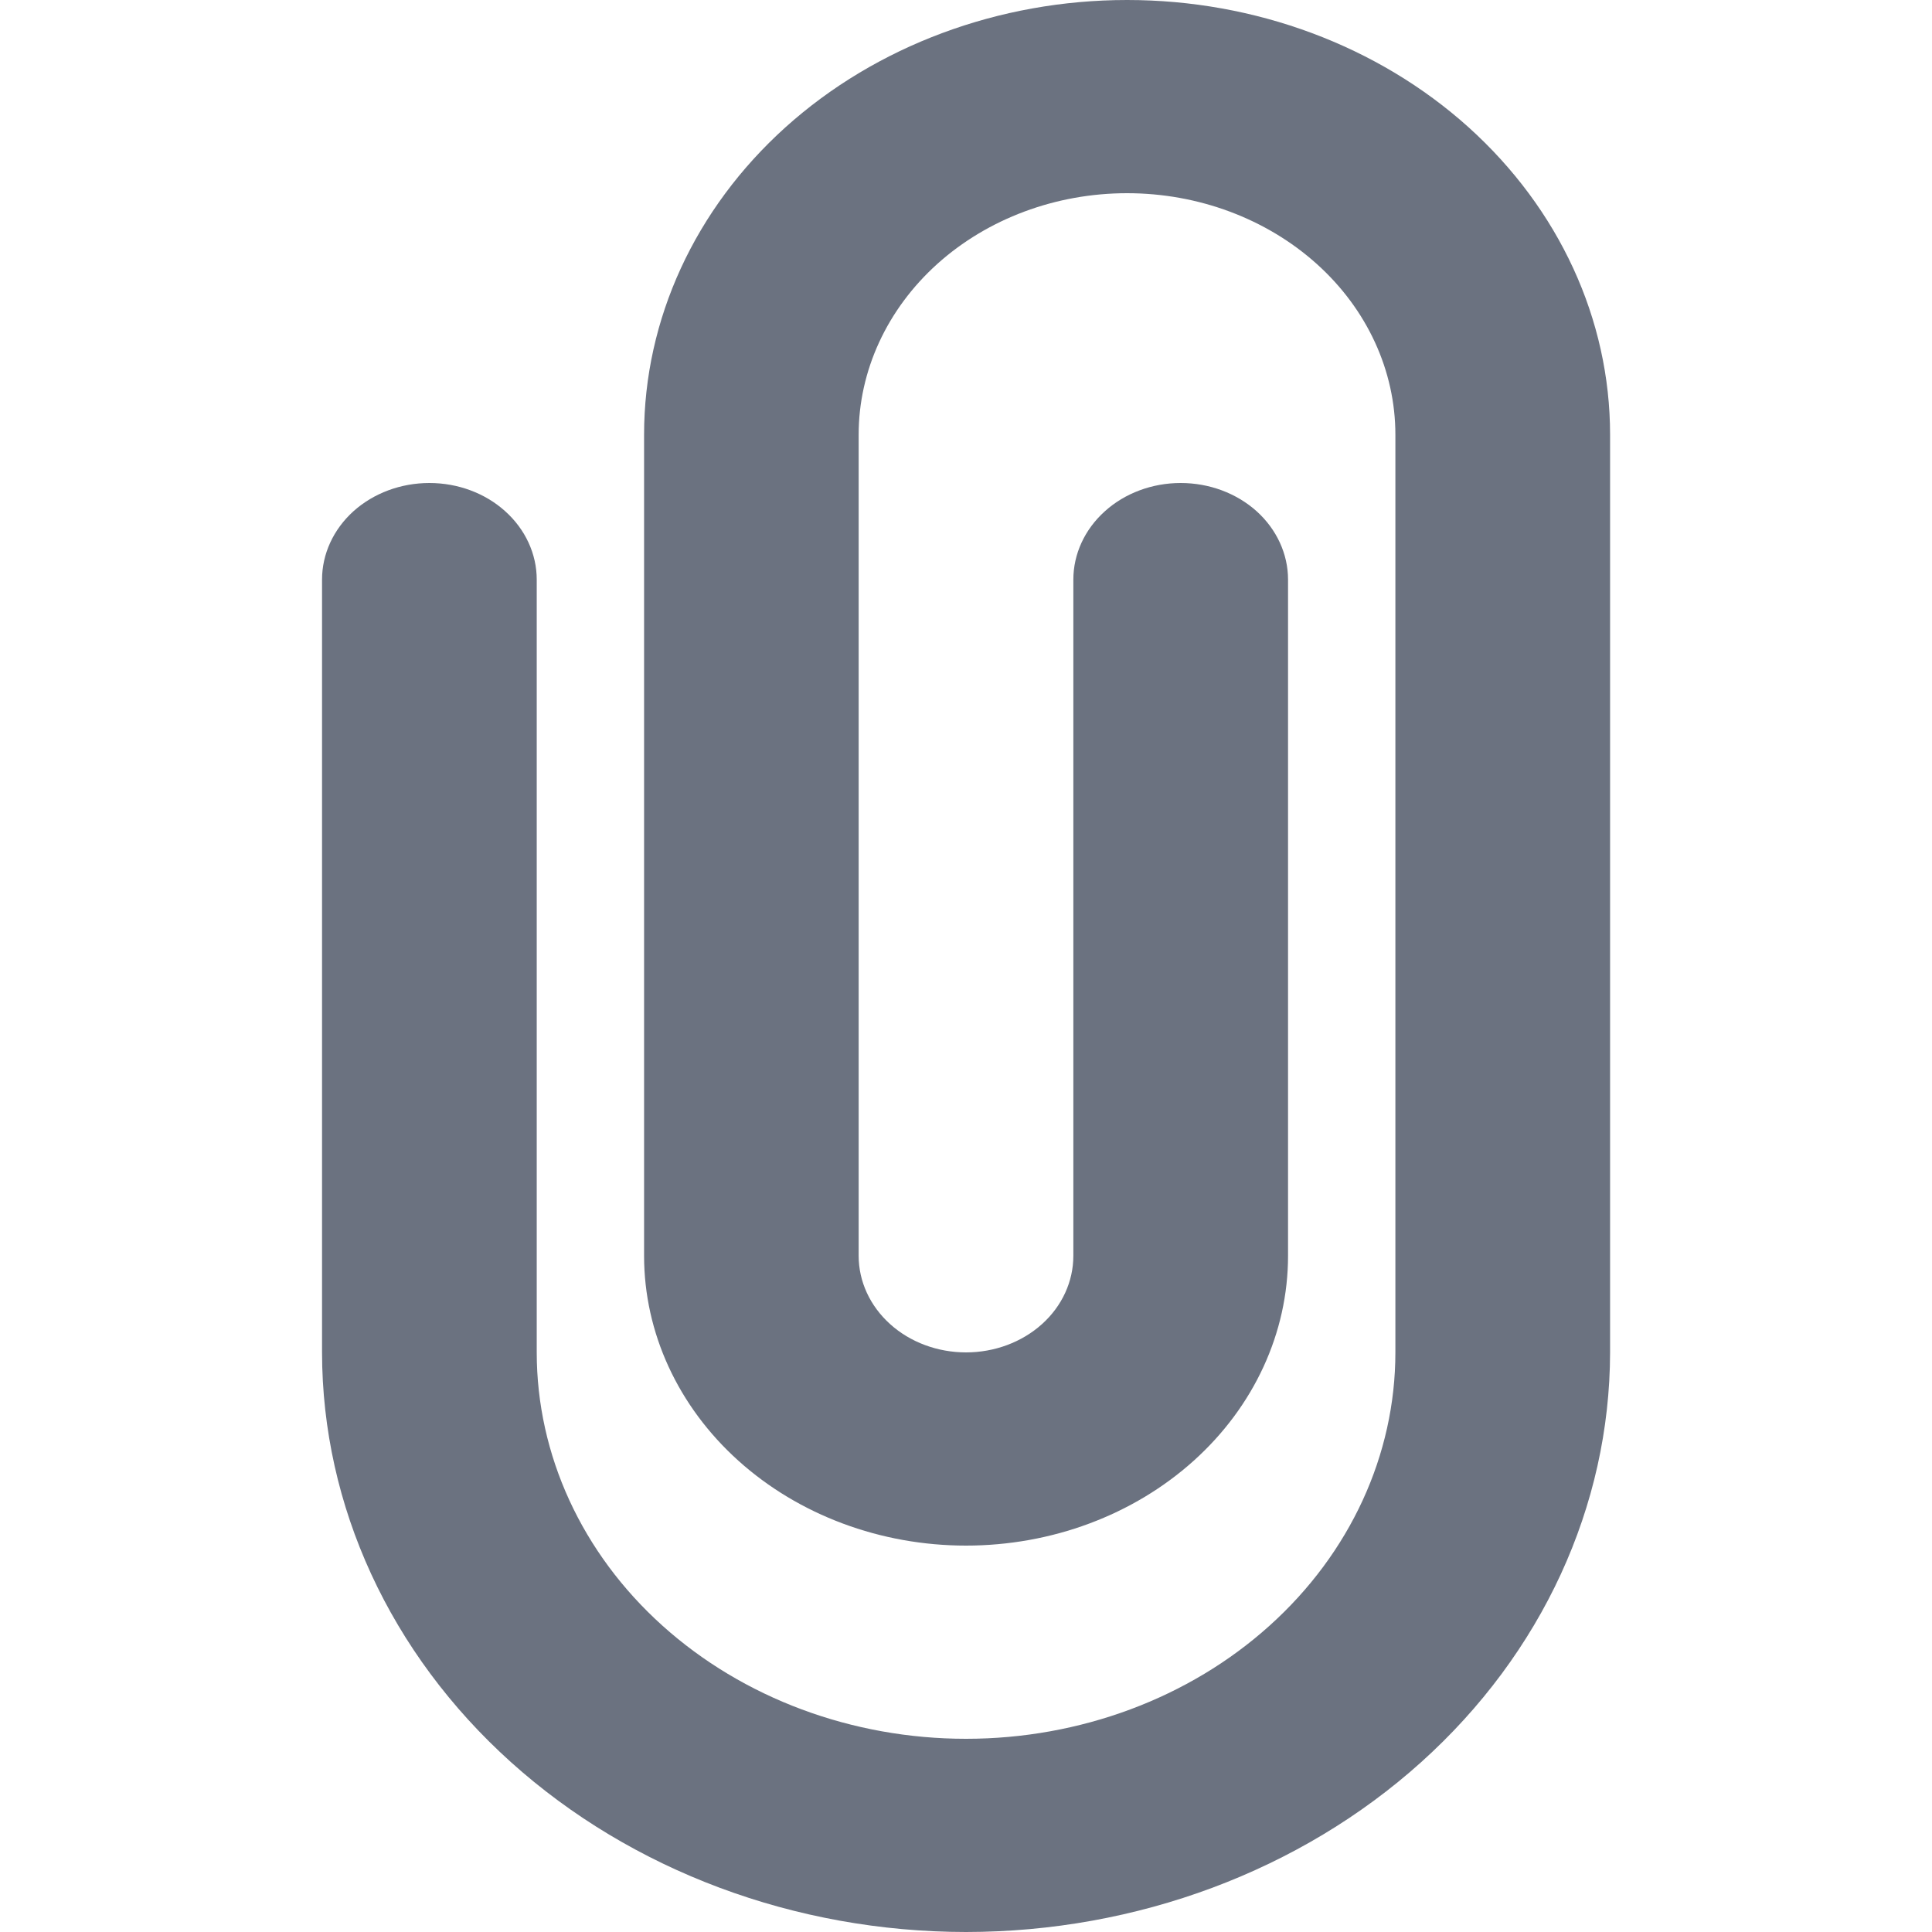
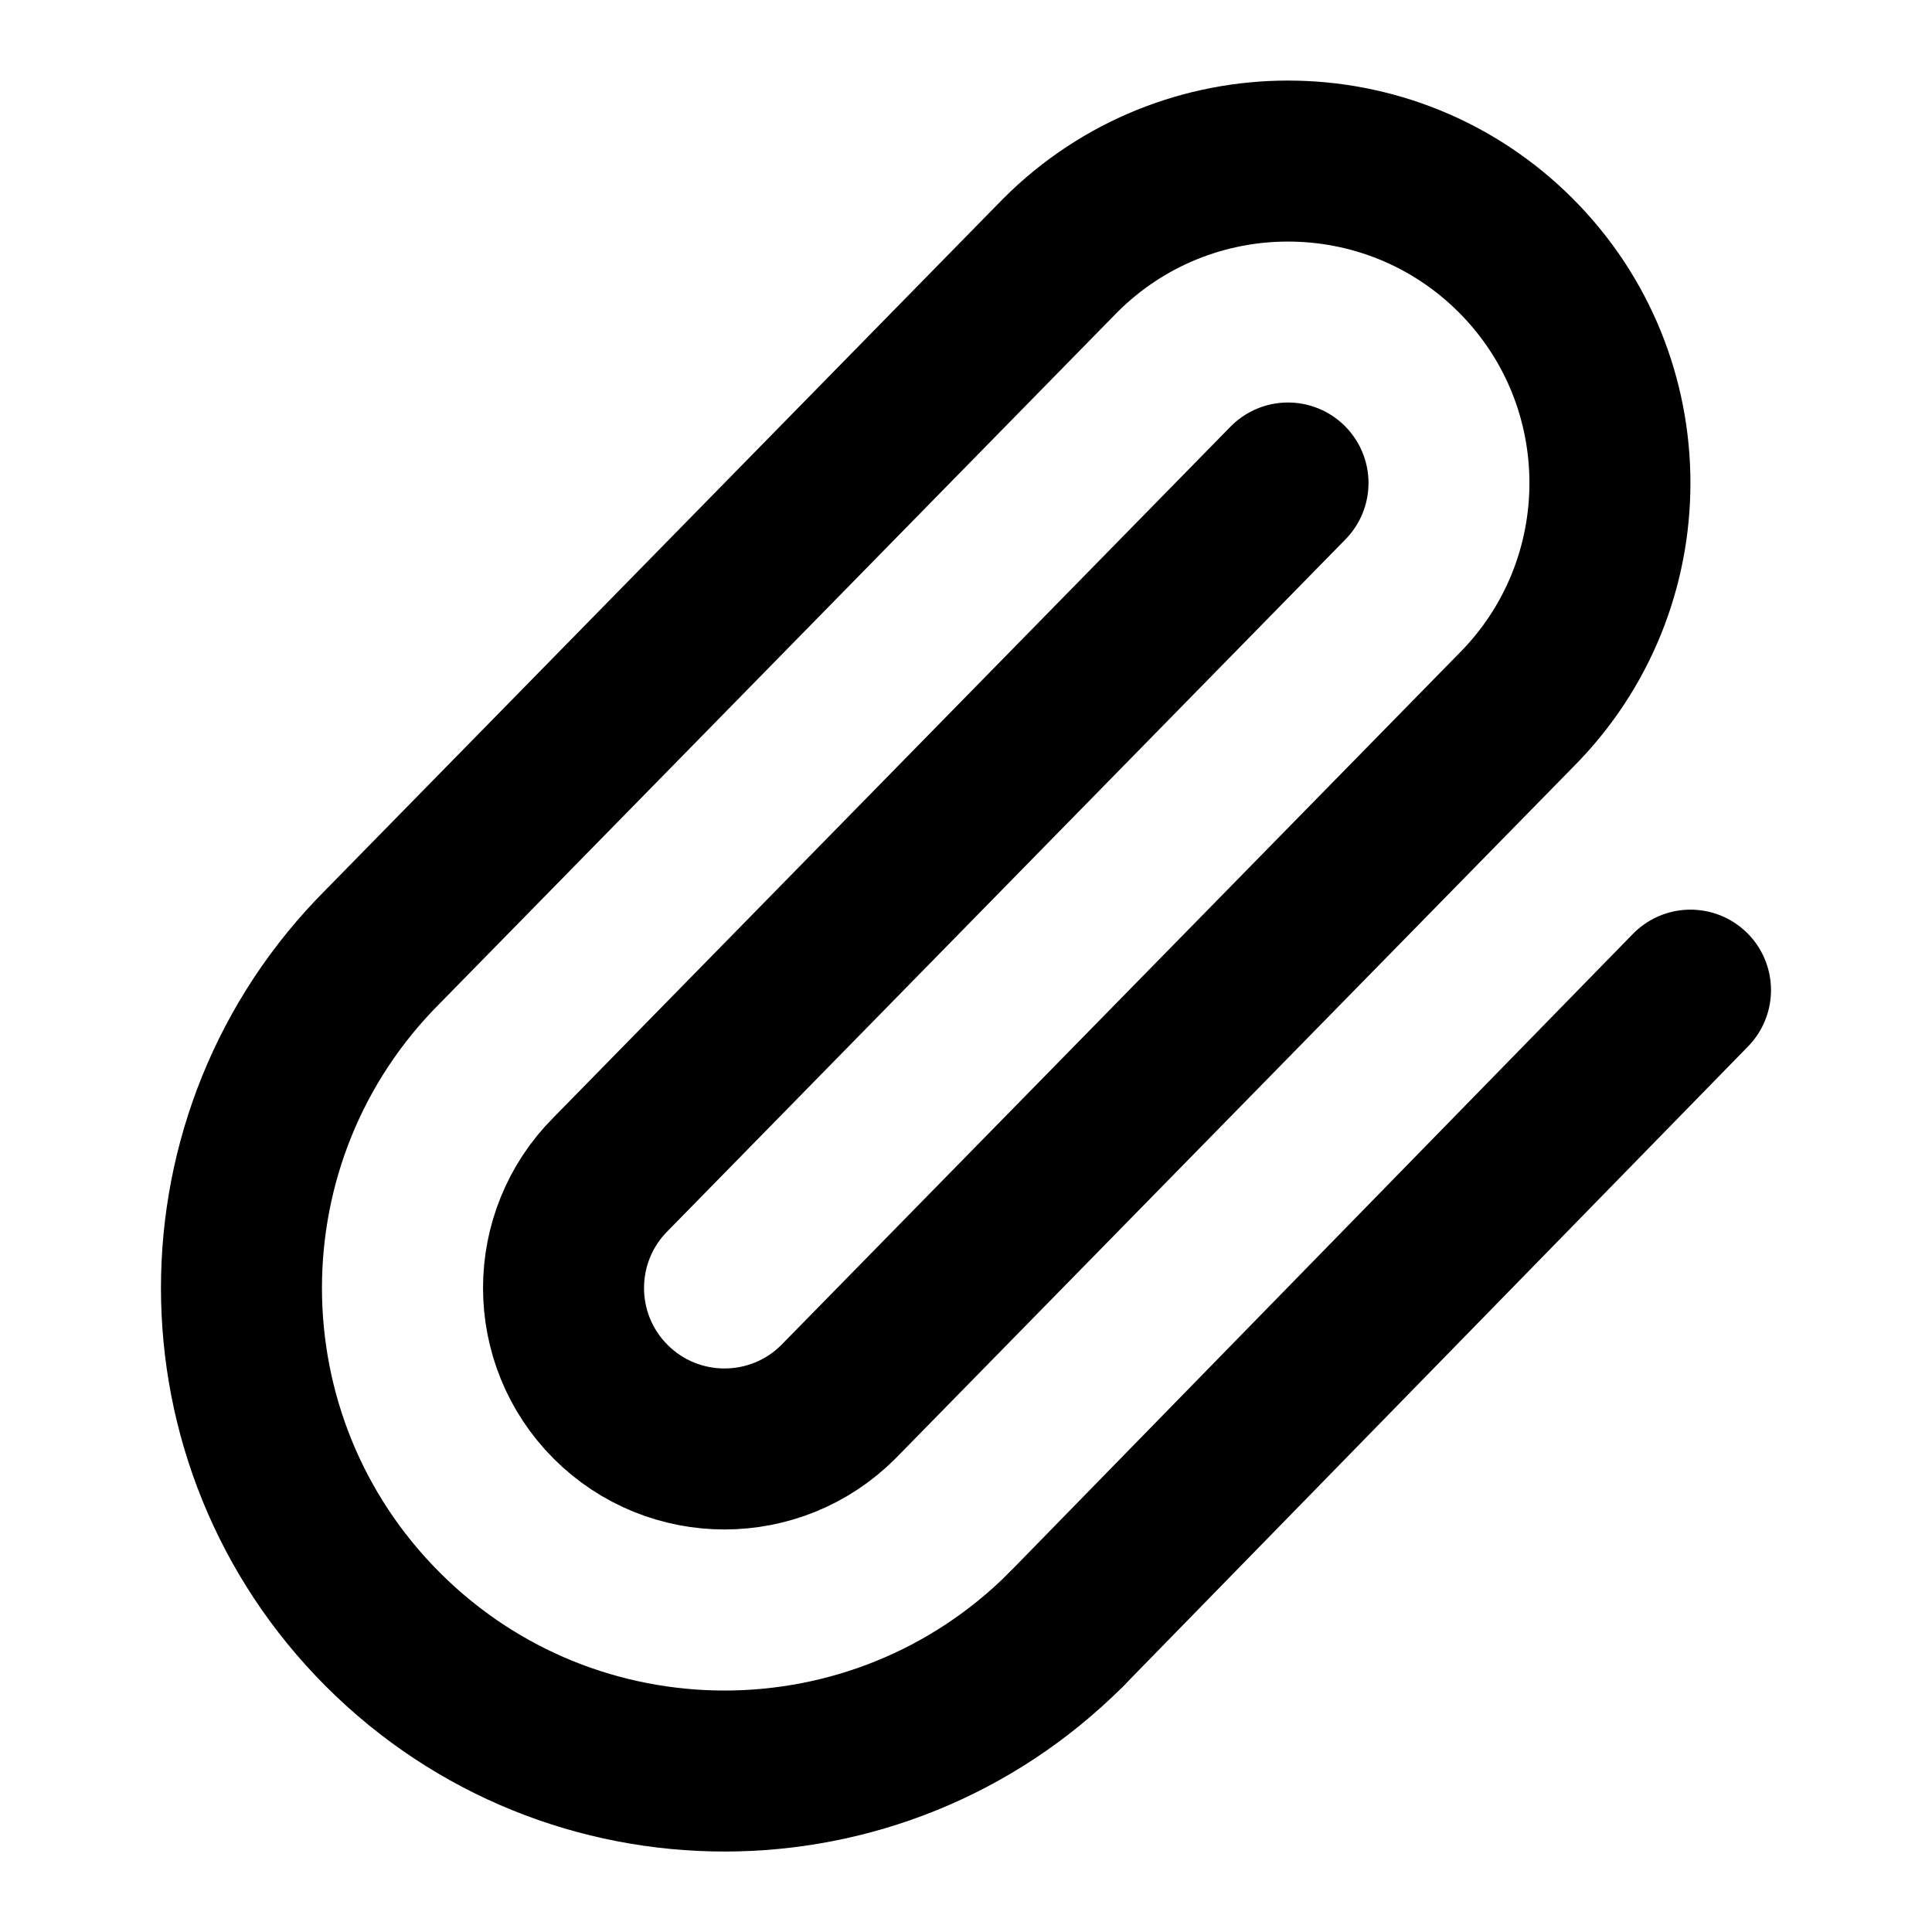
- <svg xmlns="http://www.w3.org/2000/svg" width="16" height="16" viewBox="0 0 16 16" fill="none">
-   <g id="paper-clip">
-     <path id="Vector" d="M8 16C6.586 15.999 5.231 15.493 4.231 14.593C3.231 13.693 2.668 12.473 2.667 11.2V4.8C2.667 4.588 2.761 4.384 2.927 4.234C3.094 4.084 3.32 4 3.556 4C3.792 4 4.018 4.084 4.184 4.234C4.351 4.384 4.445 4.588 4.445 4.8V11.2C4.445 12.049 4.819 12.863 5.486 13.463C6.153 14.063 7.057 14.4 8 14.4C8.943 14.4 9.848 14.063 10.514 13.463C11.181 12.863 11.556 12.049 11.556 11.2V3.6C11.556 3.07 11.322 2.561 10.905 2.186C10.488 1.811 9.923 1.6 9.334 1.6C8.744 1.6 8.179 1.811 7.762 2.186C7.346 2.561 7.111 3.07 7.111 3.6V10.4C7.111 10.612 7.205 10.816 7.372 10.966C7.538 11.116 7.765 11.2 8 11.2C8.236 11.2 8.462 11.116 8.629 10.966C8.796 10.816 8.889 10.612 8.889 10.4V4.8C8.889 4.588 8.983 4.384 9.15 4.234C9.316 4.084 9.542 4 9.778 4C10.014 4 10.24 4.084 10.407 4.234C10.573 4.384 10.667 4.588 10.667 4.8V10.4C10.667 11.037 10.386 11.647 9.886 12.097C9.386 12.547 8.708 12.8 8 12.8C7.293 12.8 6.615 12.547 6.115 12.097C5.615 11.647 5.334 11.037 5.334 10.4V3.6C5.334 2.645 5.755 1.73 6.505 1.054C7.255 0.379 8.273 0 9.334 0C10.395 0 11.412 0.379 12.162 1.054C12.912 1.73 13.334 2.645 13.334 3.6V11.2C13.332 12.473 12.77 13.693 11.77 14.593C10.77 15.493 9.414 15.999 8 16Z" fill="#6B7280" />
-   </g>
+ <svg xmlns="http://www.w3.org/2000/svg" width="24" height="24" viewBox="0 0 24 24" fill="none" stroke="currentColor" stroke-width="2" stroke-linecap="round" stroke-linejoin="round" class="lucide lucide-paperclip-icon lucide-paperclip">
+   <path d="M13.234 20.252 21 12.3" />
+   <path d="m16 6-8.414 8.586a2 2 0 0 0 0 2.828 2 2 0 0 0 2.828 0l8.414-8.586a4 4 0 0 0 0-5.656 4 4 0 0 0-5.656 0l-8.415 8.585a6 6 0 1 0 8.486 8.486" />
</svg>
